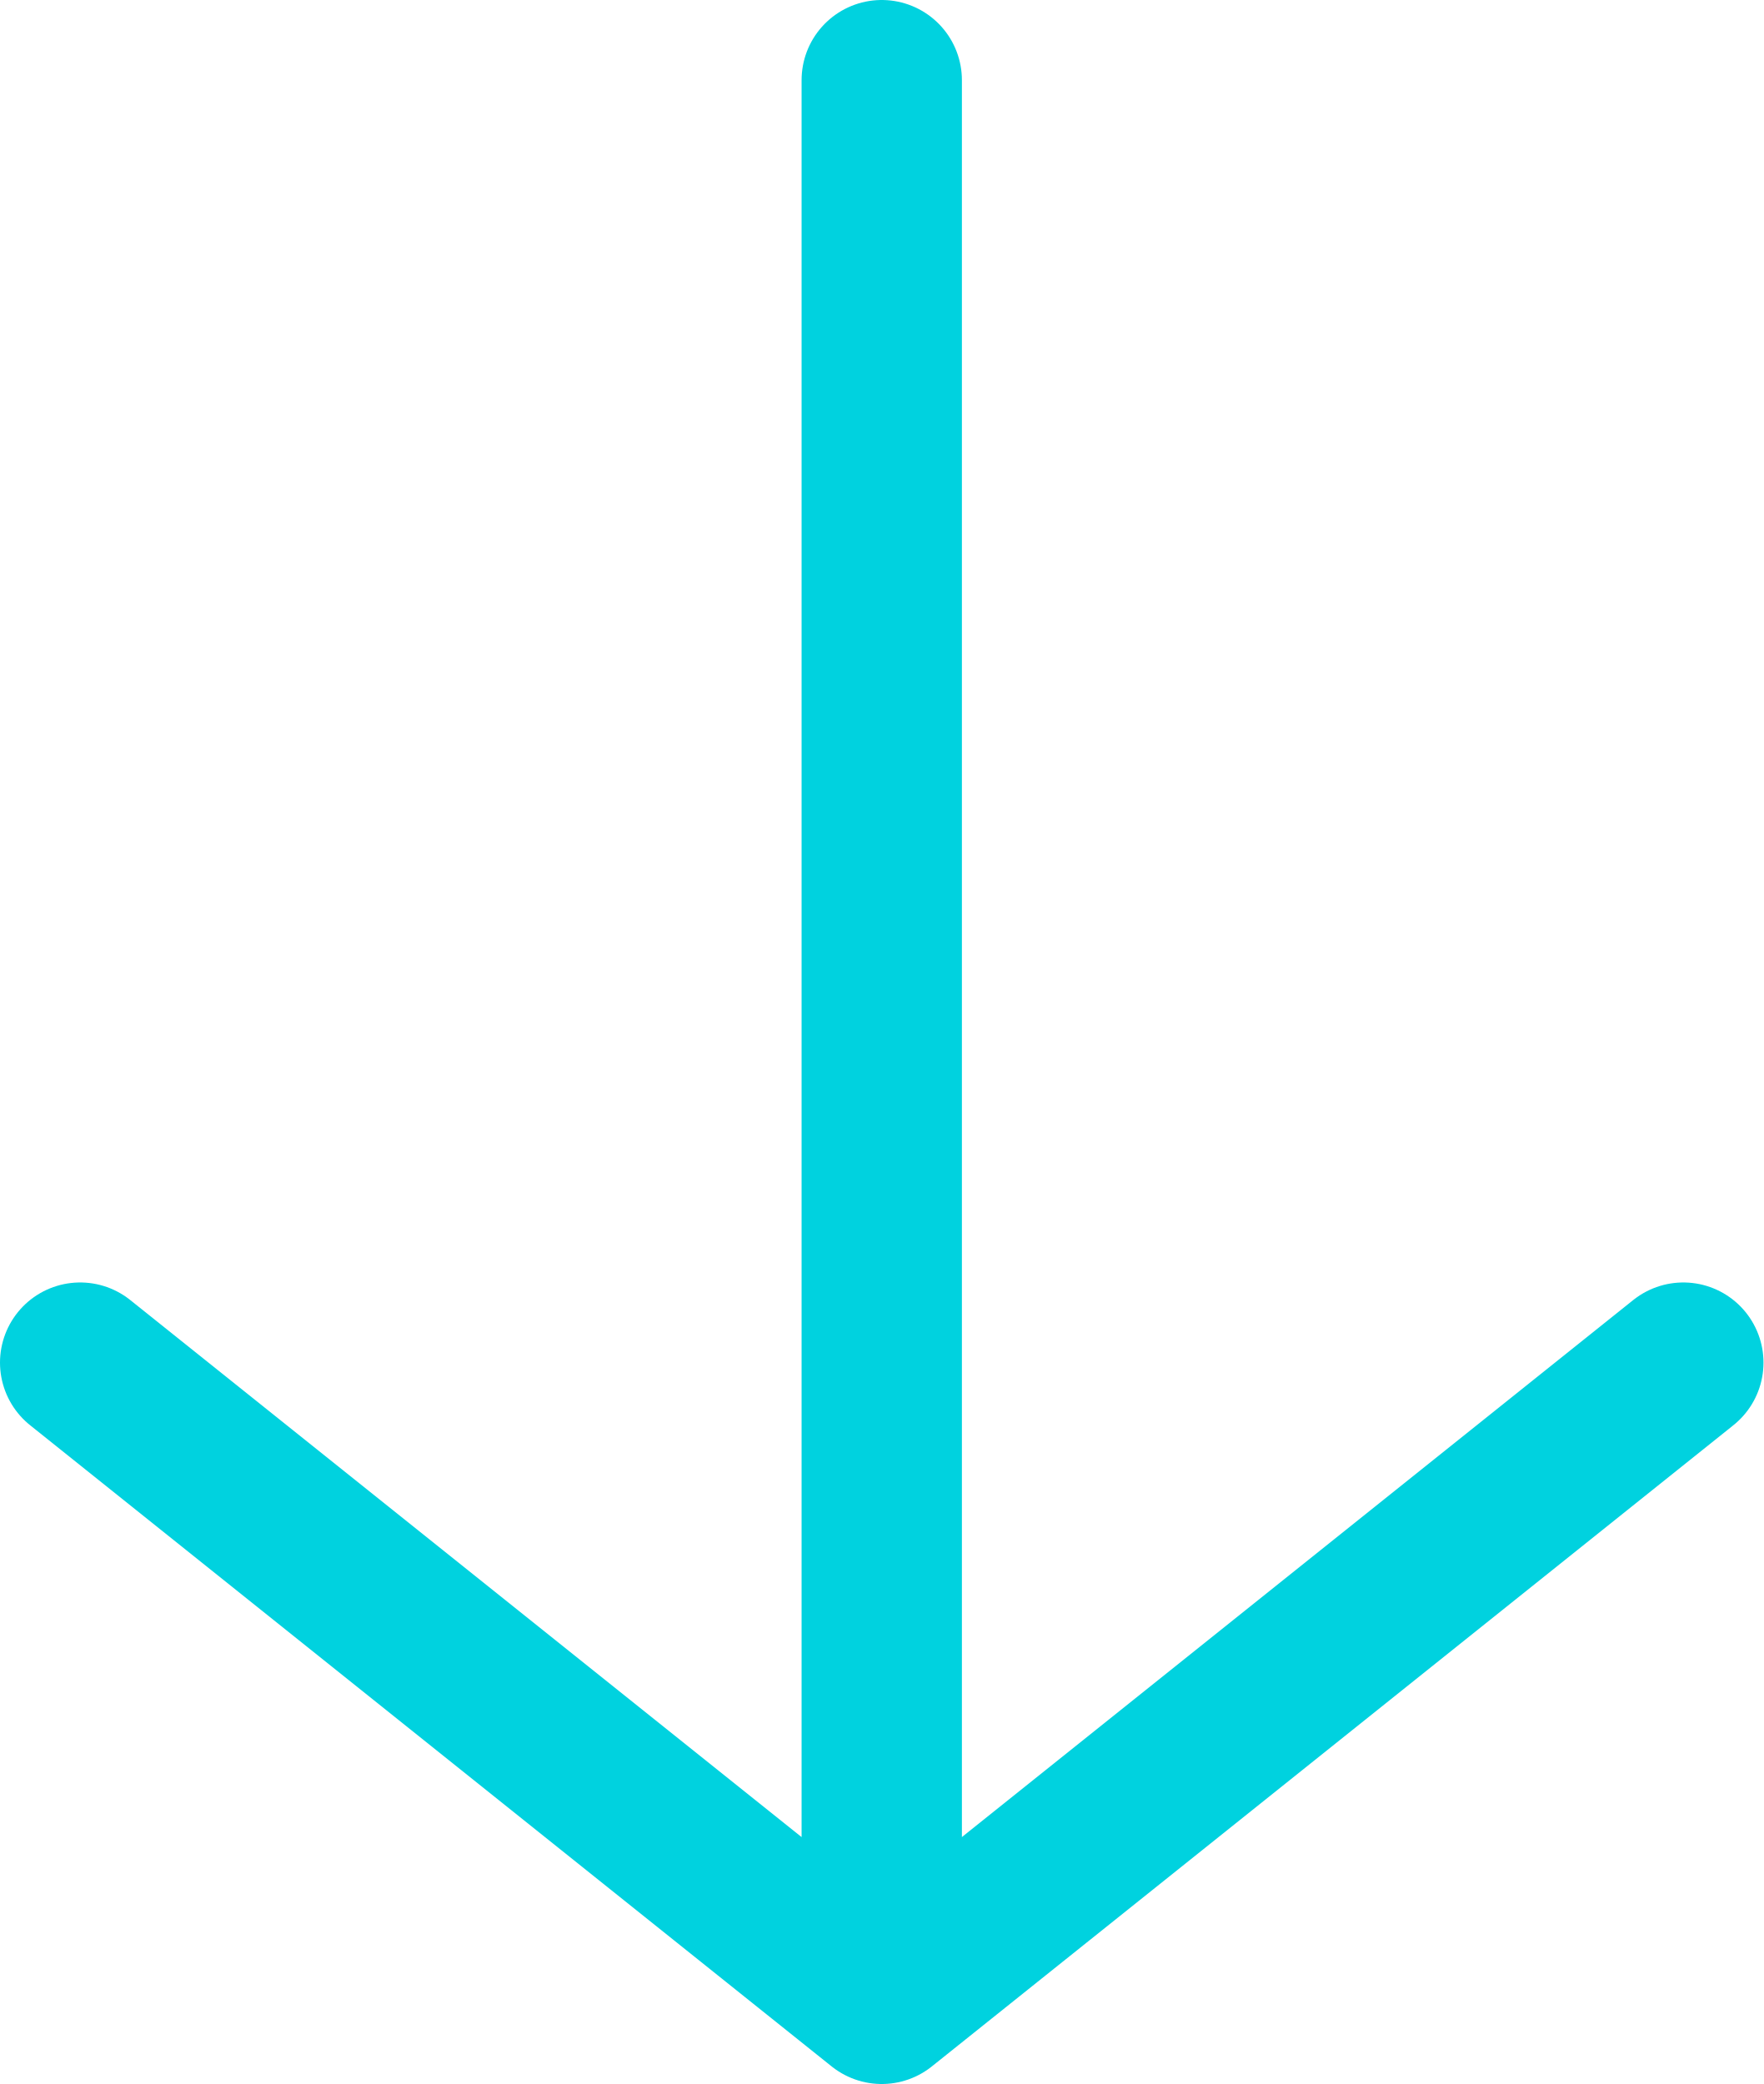
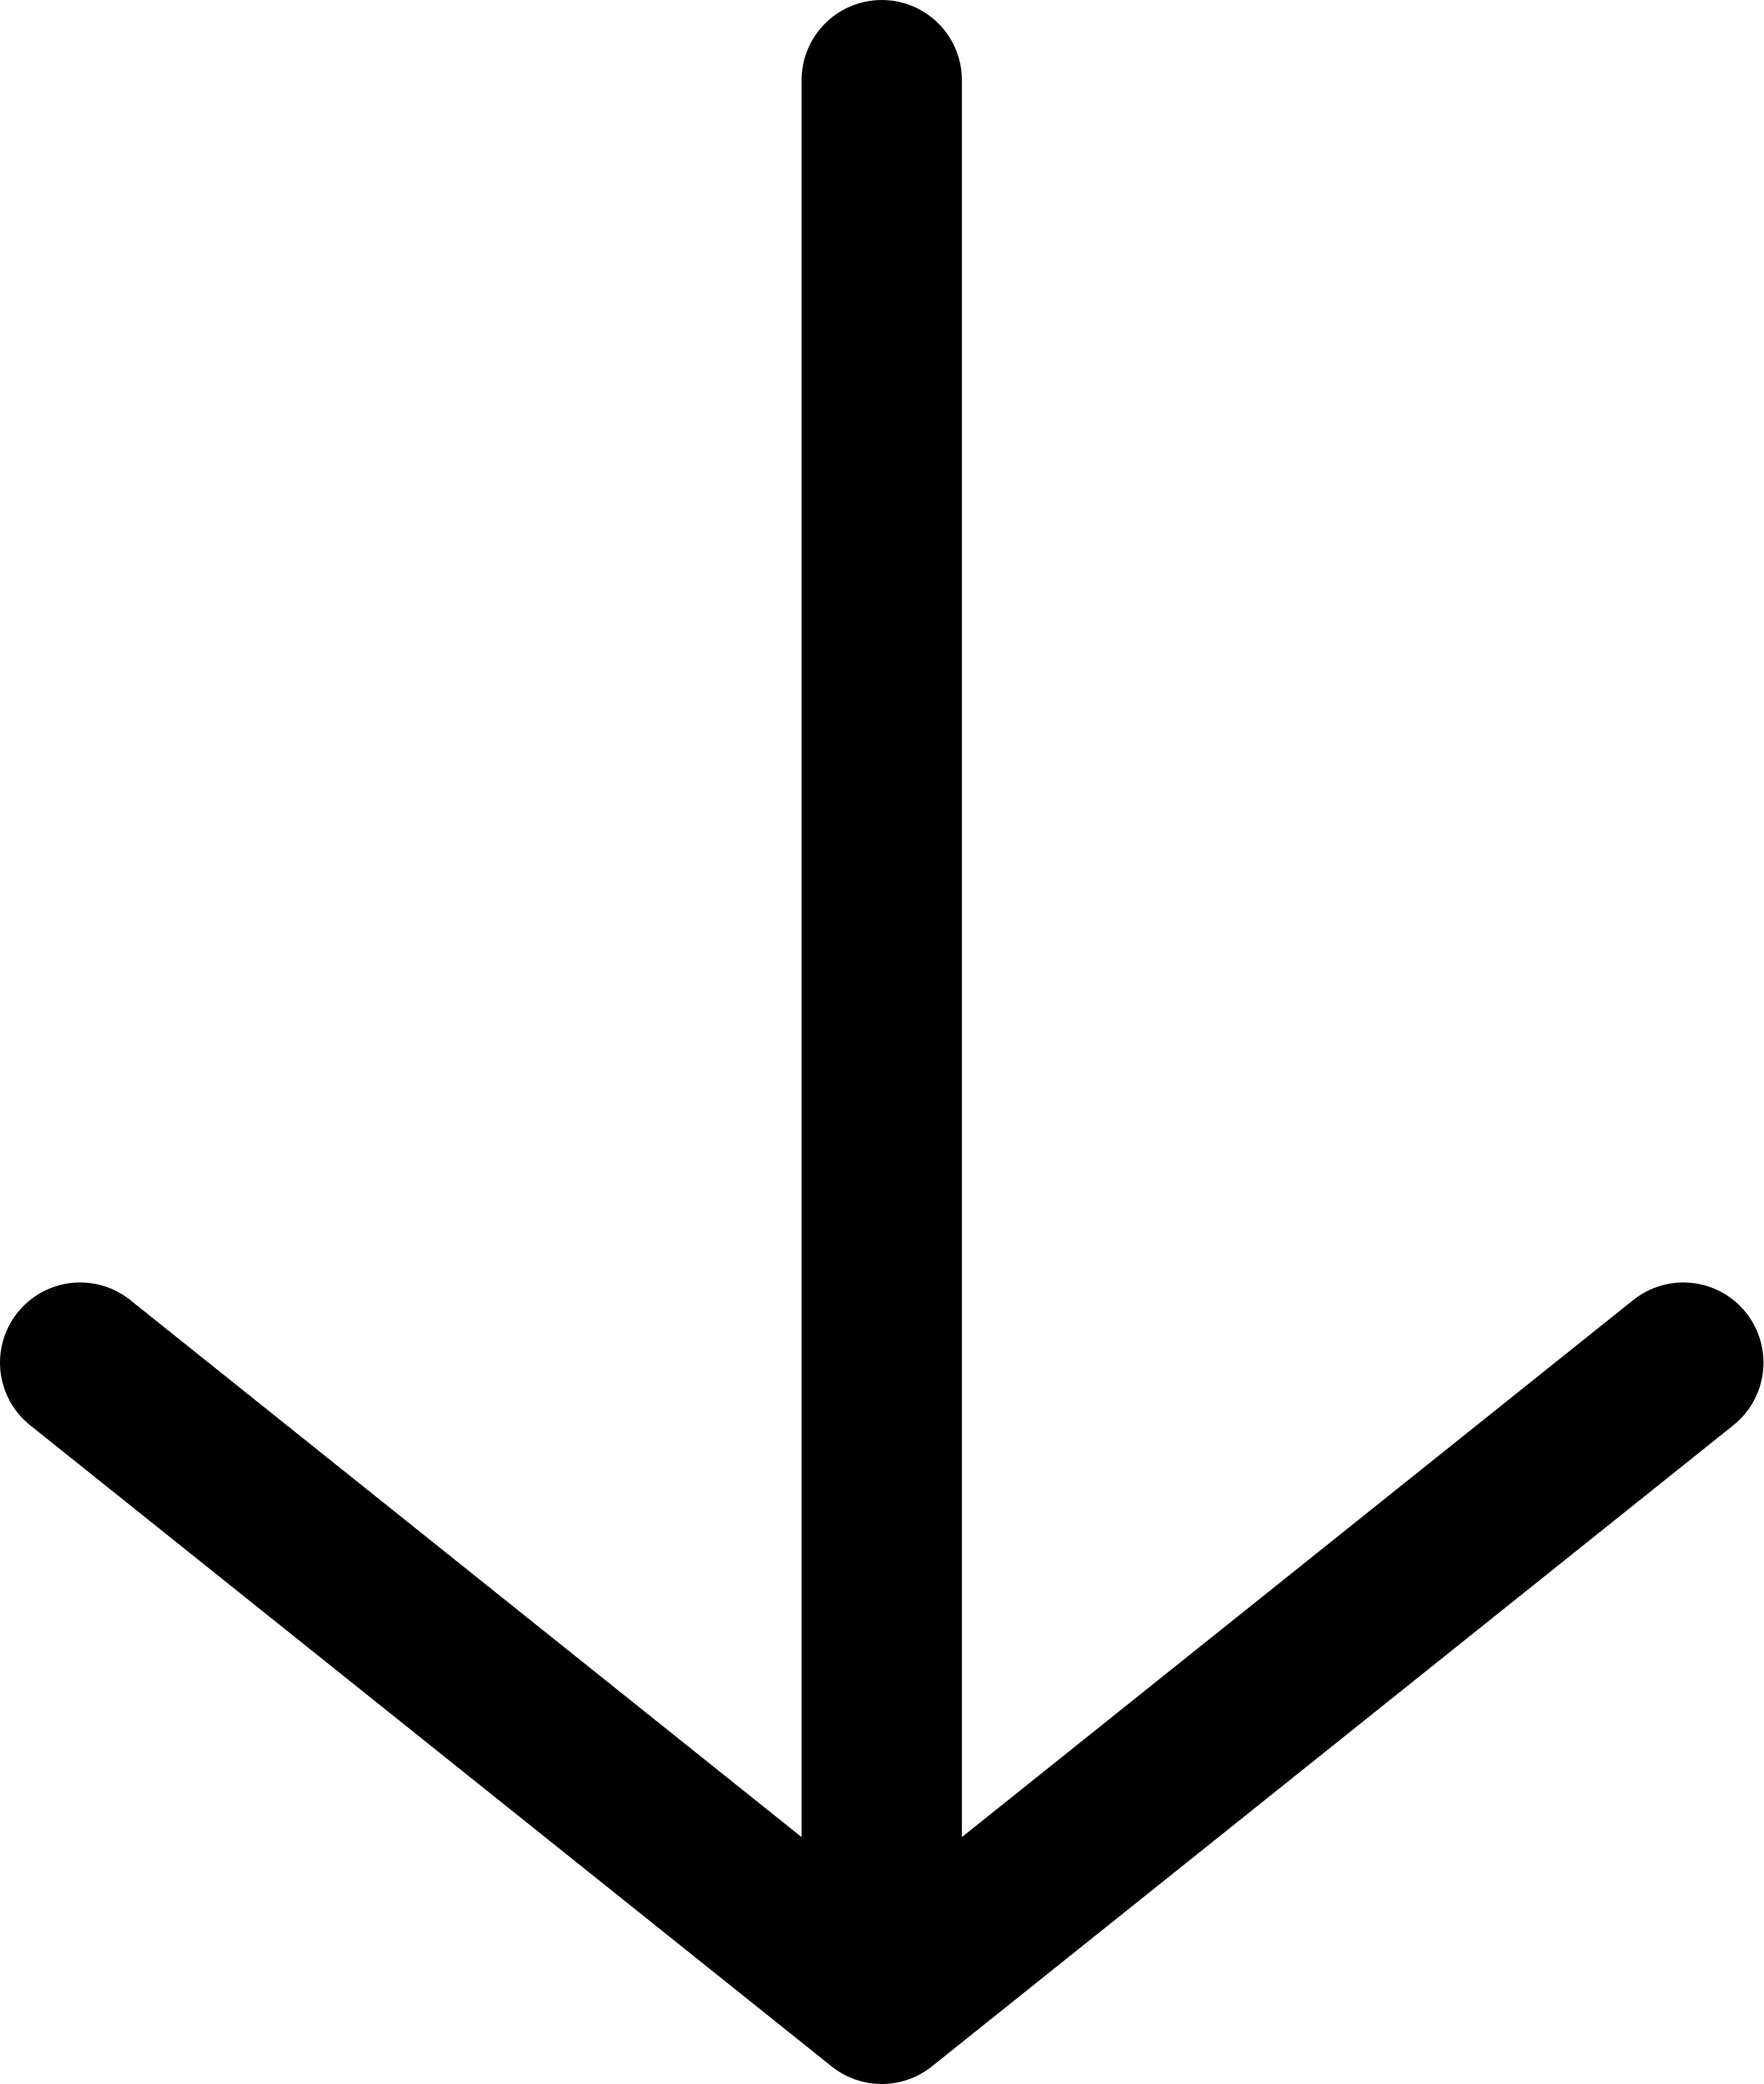
<svg xmlns="http://www.w3.org/2000/svg" width="22" height="26" viewBox="0 0 22 26" fill="none">
-   <path d="M1 17L11 25M11 25L21 17M11 25V1" stroke="#00D2DF" stroke-width="2" stroke-linecap="round" stroke-linejoin="round" />
+   <path d="M1 17L11 25M11 25L21 17M11 25V1" stroke="currentColor" stroke-width="2" stroke-linecap="round" stroke-linejoin="round" />
</svg>
